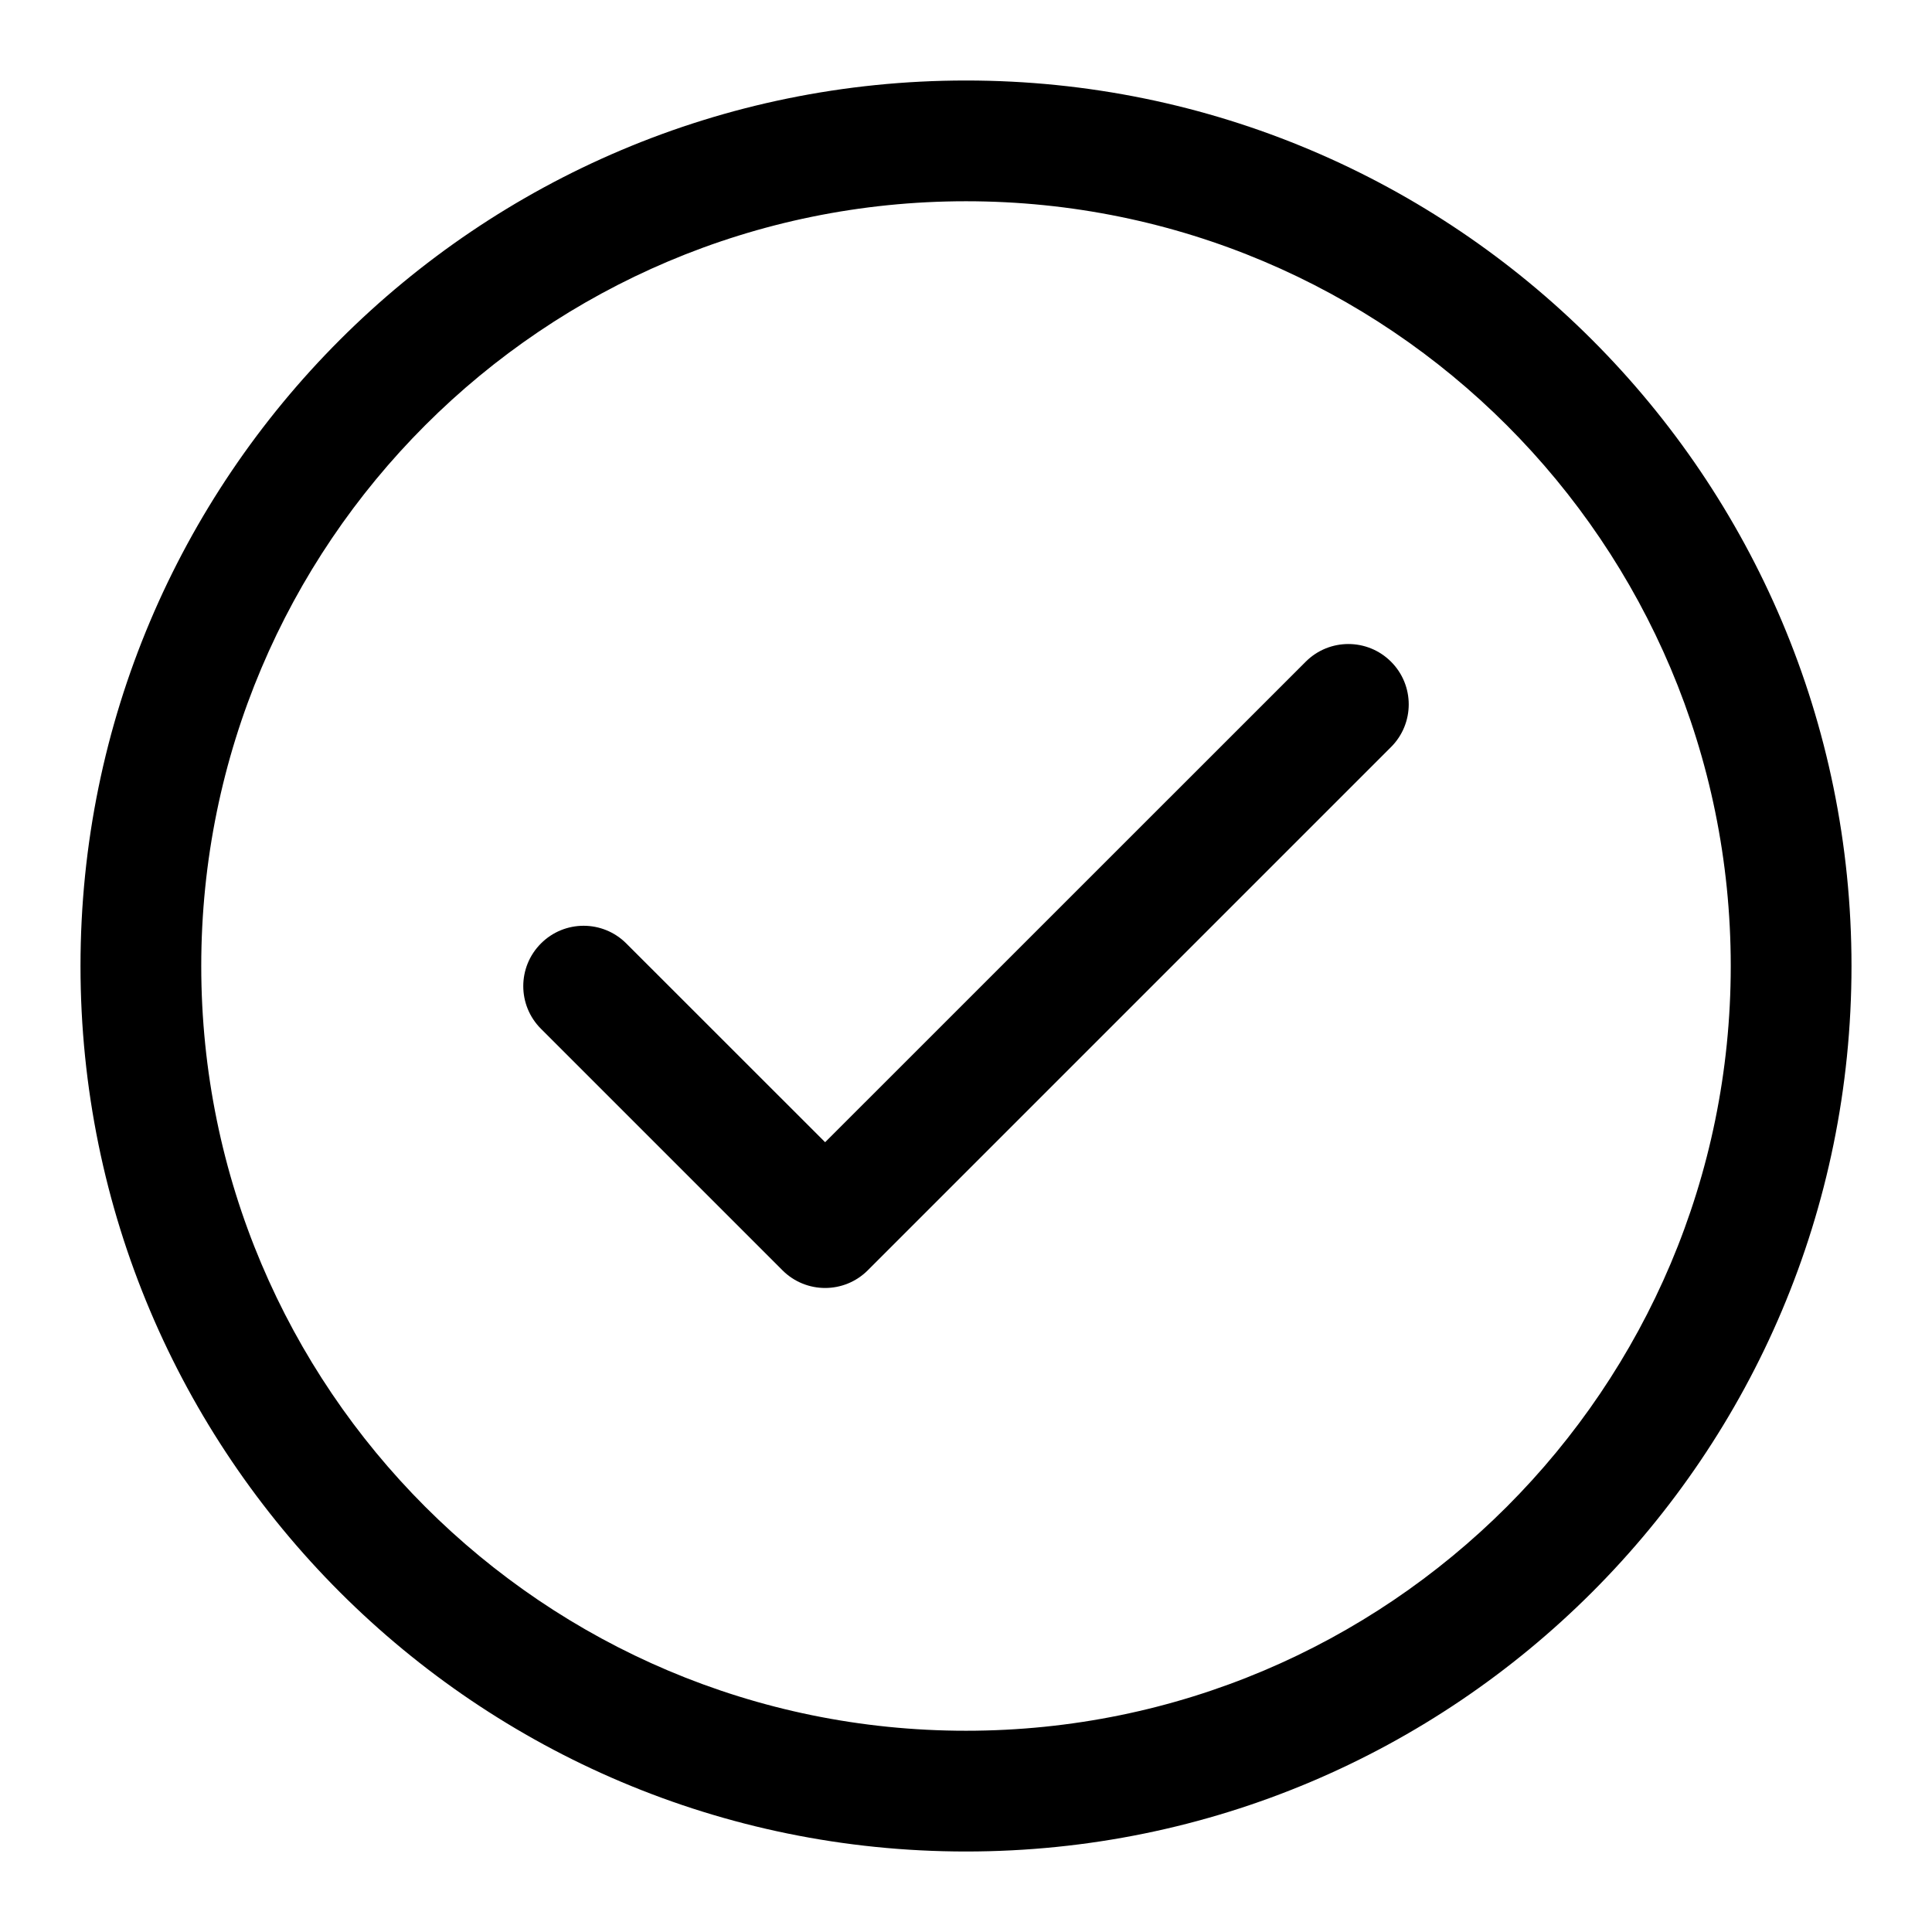
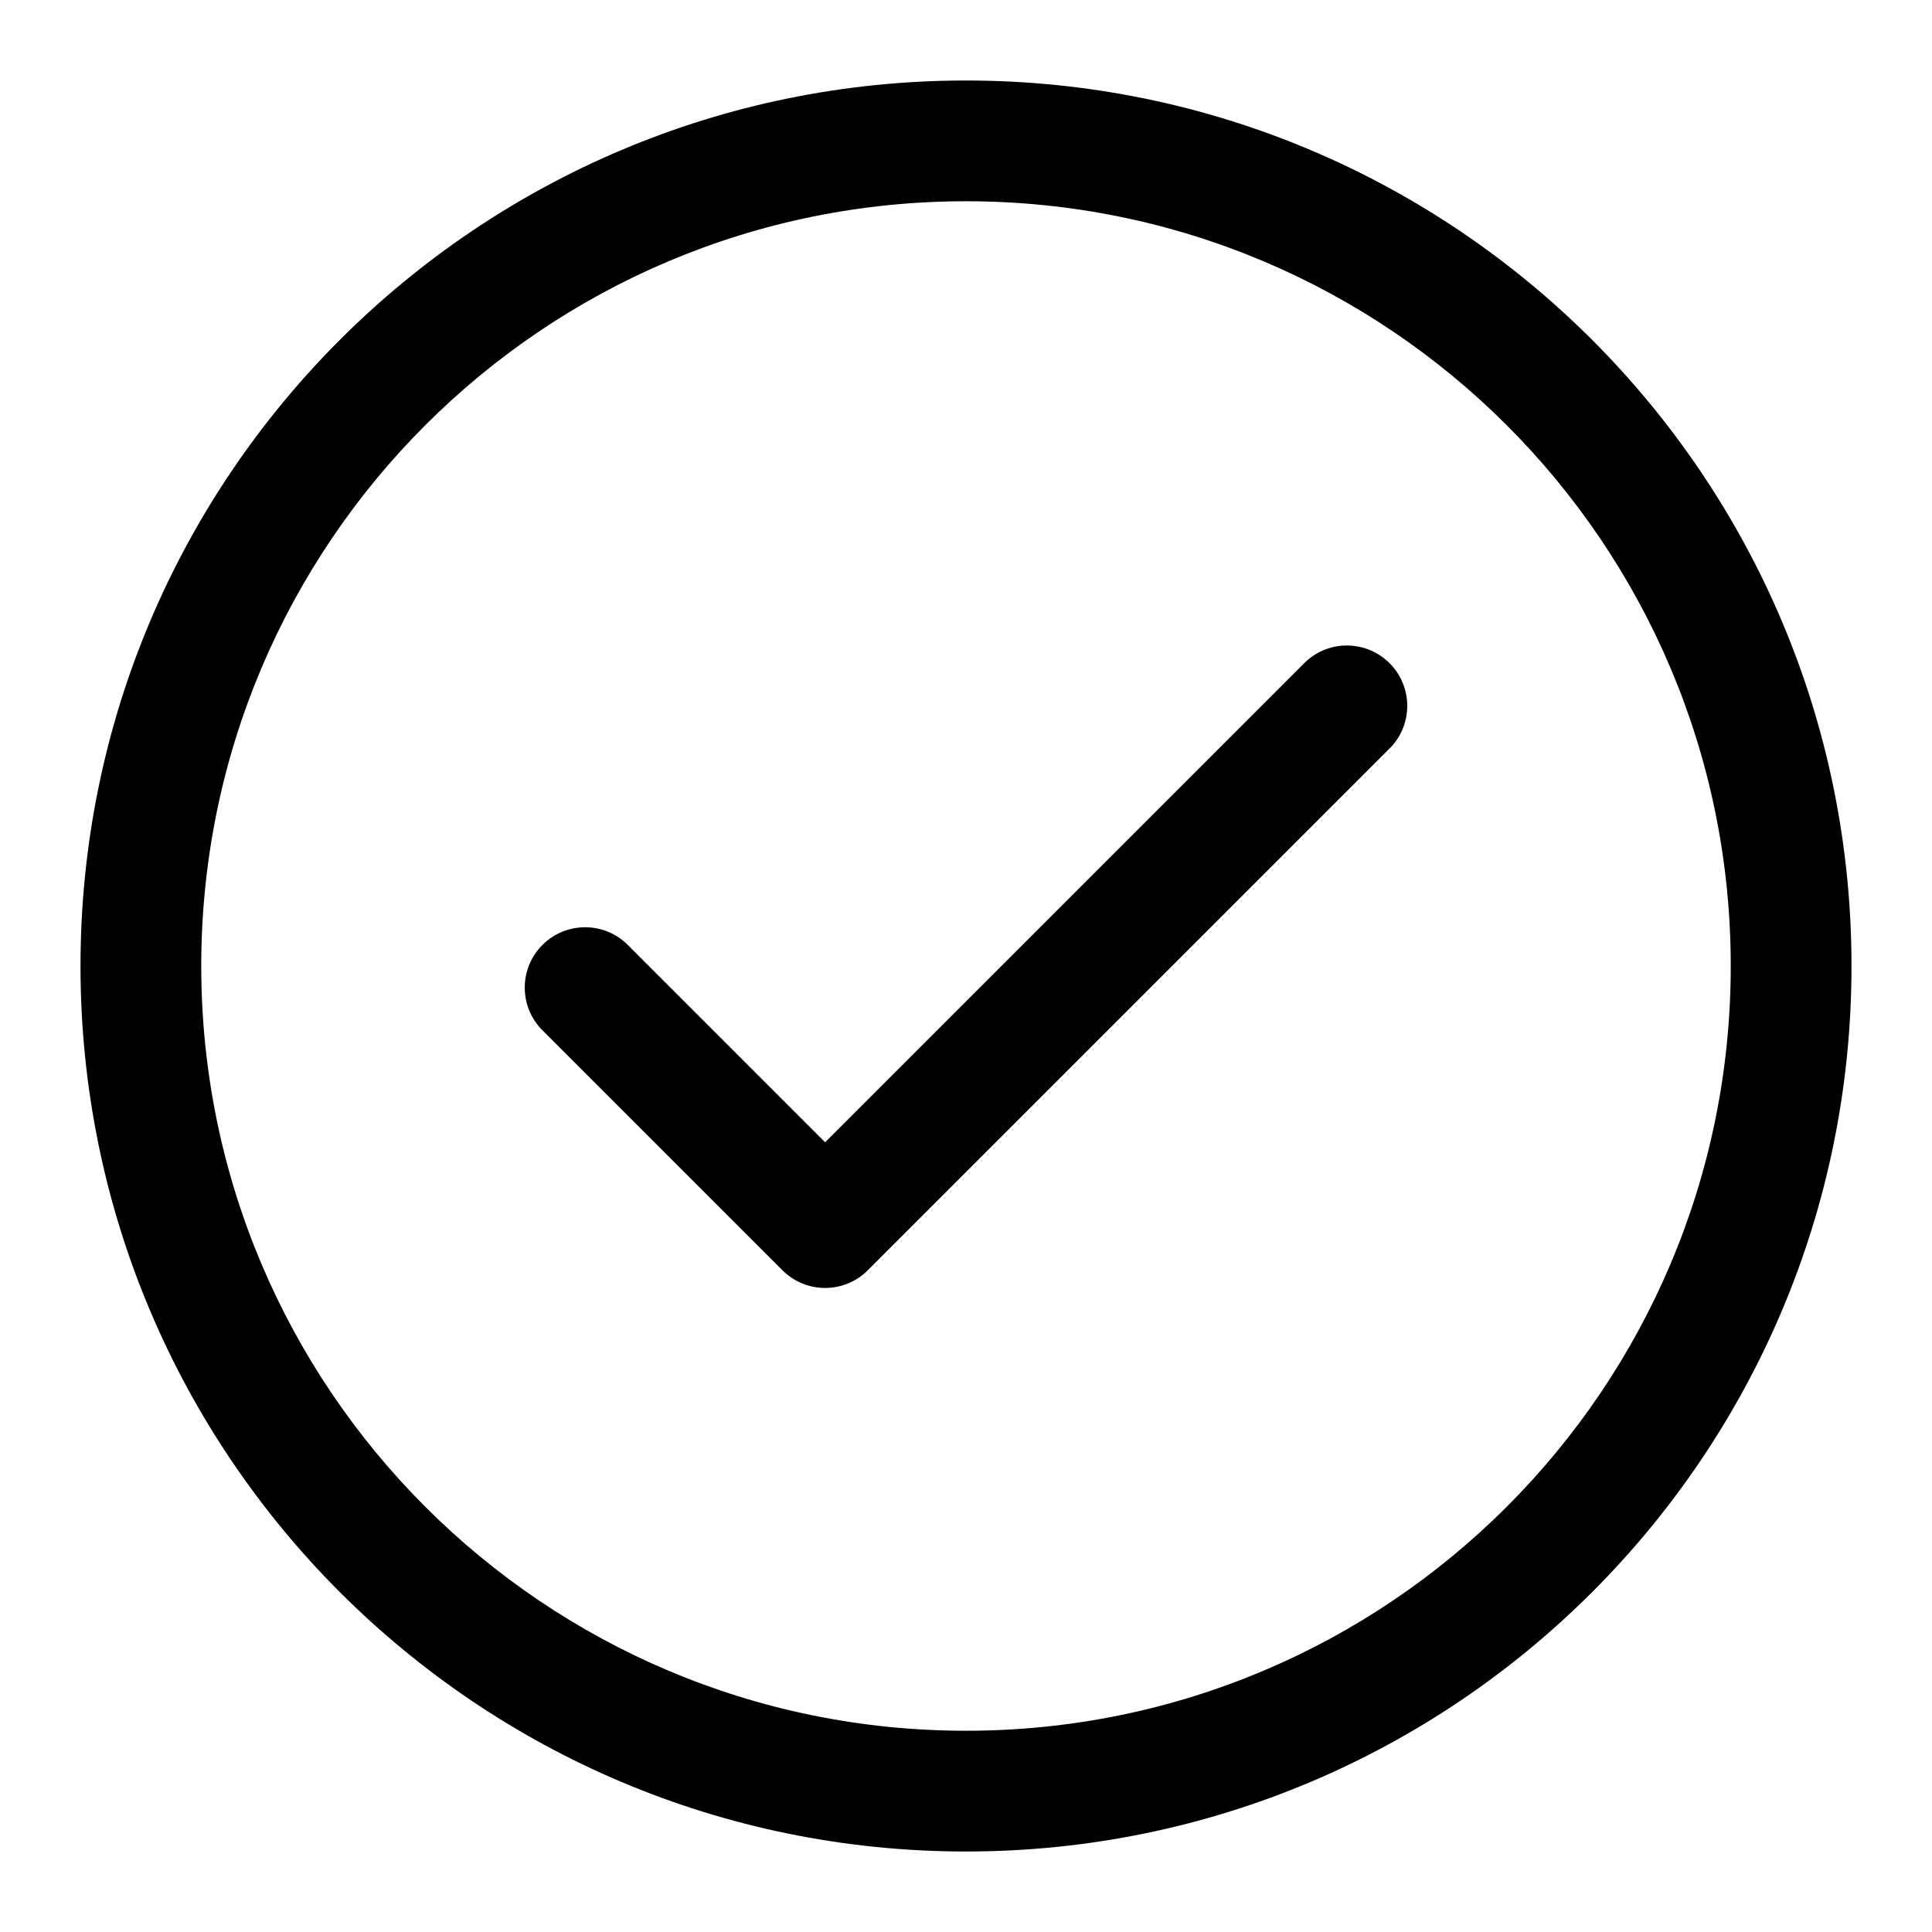
- <svg xmlns="http://www.w3.org/2000/svg" viewBox="0 0 24 24" width="24" height="24">
-   <path d="M17.28 9.28C17.573 8.987 17.573 8.513 17.28 8.22C16.987 7.927 16.513 7.927 16.22 8.22L10.25 14.189L7.78 11.72C7.487 11.427 7.013 11.427 6.72 11.72C6.427 12.013 6.427 12.487 6.72 12.78L9.72 15.78C10.013 16.073 10.487 16.073 10.78 15.78L17.28 9.28Z" />
-   <path fill-rule="evenodd" clip-rule="evenodd" d="M12 1C5.925 1 1 5.925 1 12C1 18.075 5.925 23 12 23C18.075 23 23 18.075 23 12C23 5.925 18.075 1 12 1ZM2.5 12C2.5 6.753 6.753 2.5 12 2.5C17.247 2.5 21.5 6.753 21.5 12C21.5 17.247 17.247 21.5 12 21.5C6.753 21.5 2.5 17.247 2.5 12Z" />
+ <svg xmlns="http://www.w3.org/2000/svg" width="24" height="24" viewBox="0 0 24 24">
+   <path d="M17.28 9.28a.75.75 0 0 0-1.06-1.06l-5.97 5.97-2.47-2.47a.75.75 0 0 0-1.06 1.06l3 3a.75.75 0 0 0 1.06 0l6.5-6.5Z" />
+   <path d="M12 1c6.075 0 11 4.925 11 11s-4.925 11-11 11S1 18.075 1 12 5.925 1 12 1ZM2.5 12a9.5 9.5 0 0 0 9.5 9.5 9.5 9.5 0 0 0 9.5-9.5A9.5 9.5 0 0 0 12 2.5 9.5 9.5 0 0 0 2.5 12Z" />
</svg>
